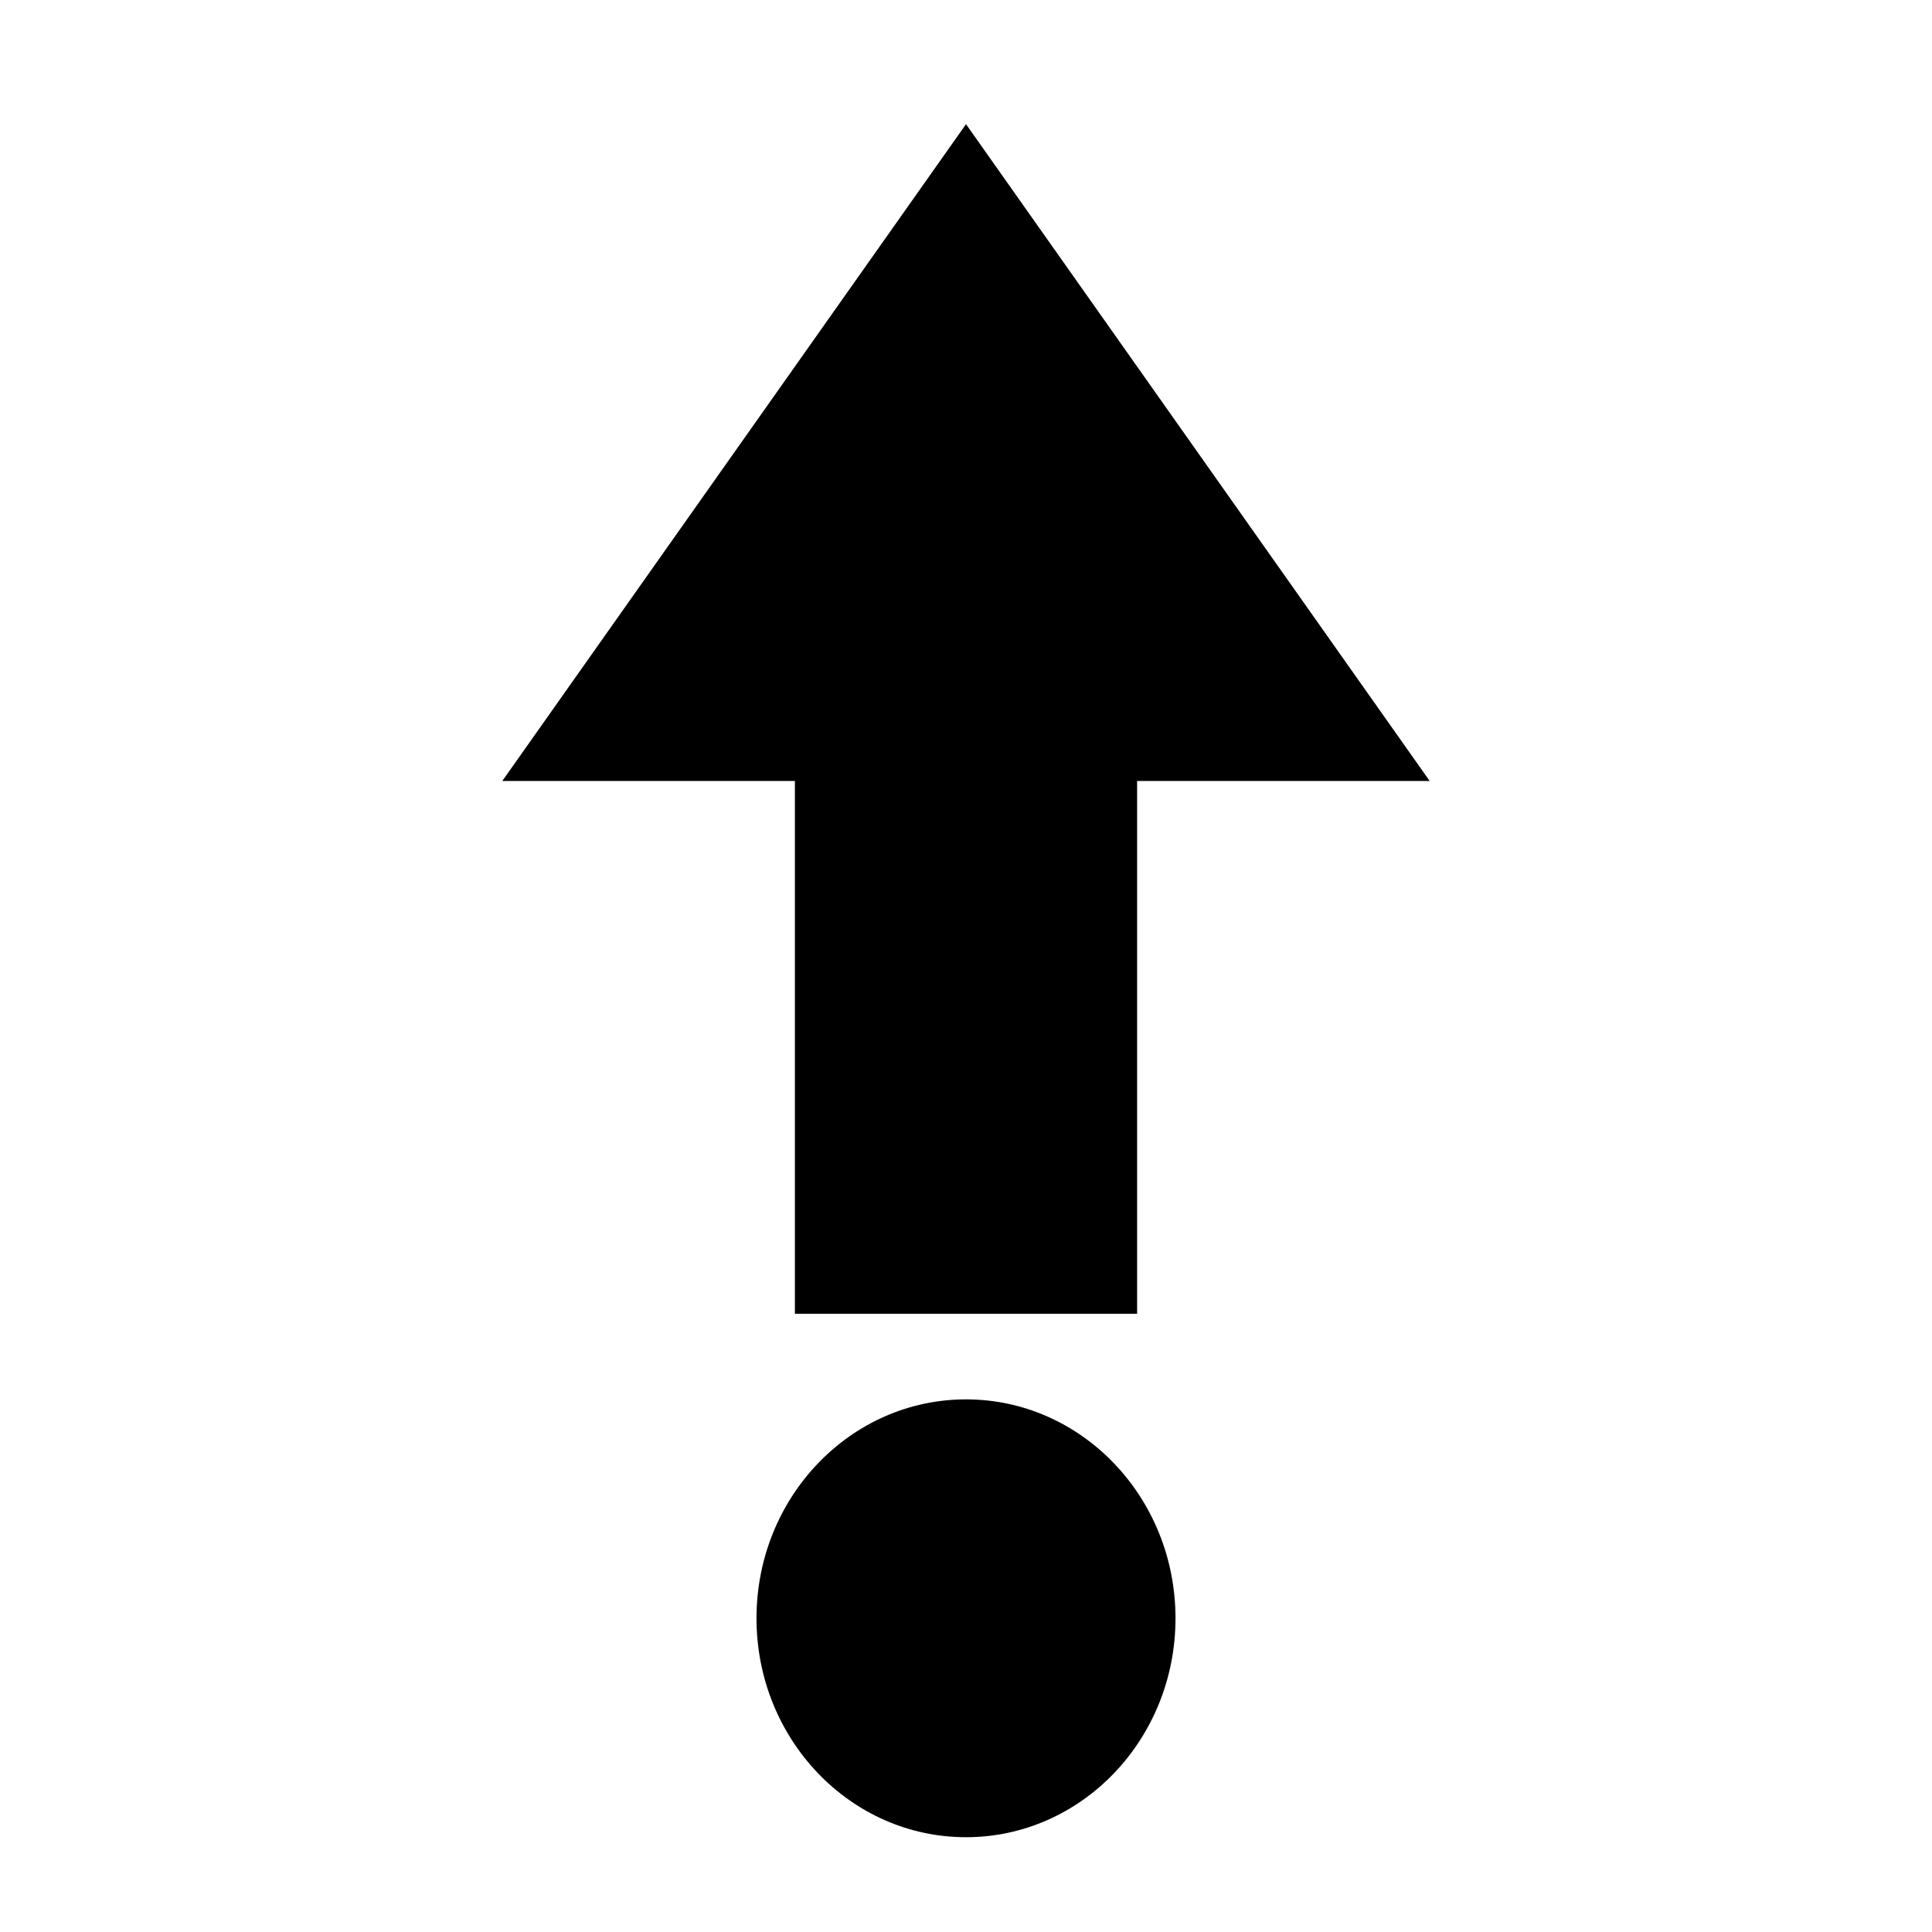
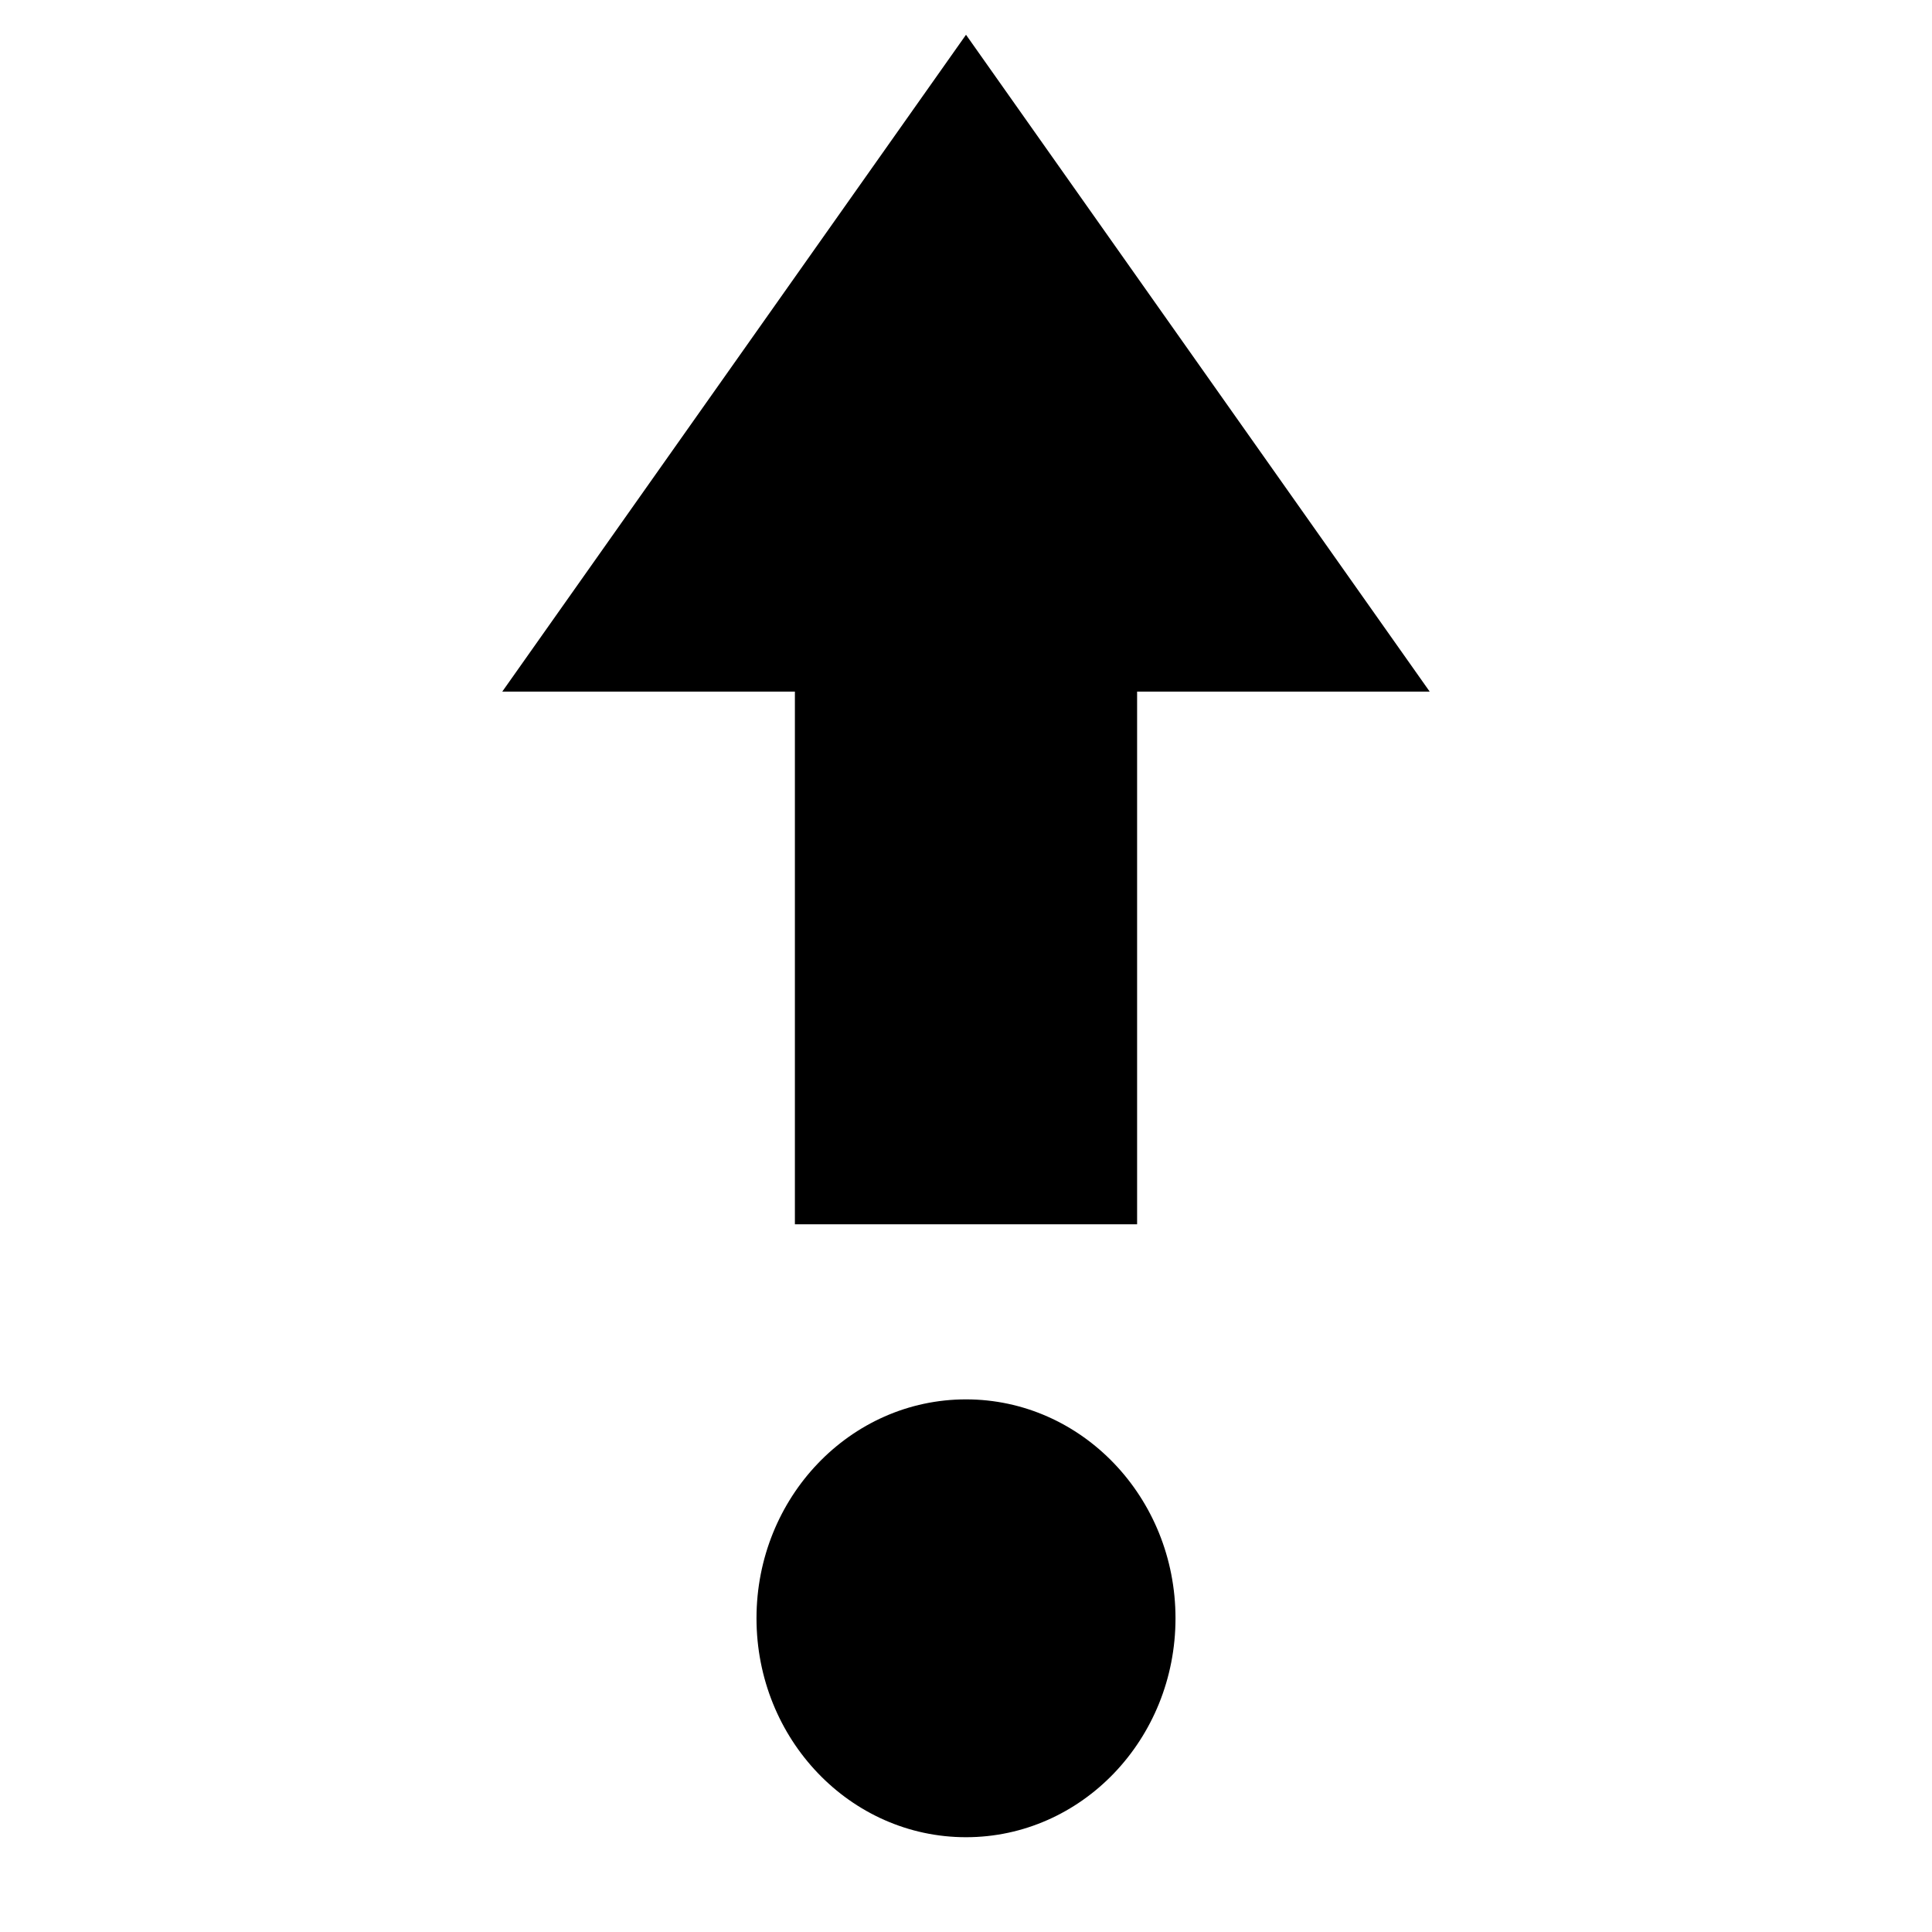
<svg xmlns="http://www.w3.org/2000/svg" width="16" height="16" fill="currentColor" class="bi bi-arrow-up" viewBox="0 0 16 16" version="1.1" id="svg1">
  <defs id="defs1" />
  <ellipse id="path1" cx="8" cy="13.402" style="stroke-width:0.144" rx="1.735" ry="1.813" />
-   <path id="path4" d="m 58.343,55.488 -8.465,-14.661 16.929,-1e-6 z" transform="matrix(0.4536704,0,0,-0.3710176,-18.46842,21.61536)" />
-   <rect style="fill-opacity:1;stroke-width:1.789" id="rect1" width="2.834" height="4.945" x="6.583" y="-10.88" transform="scale(1,-1)" />
+   <path id="path4" d="m 58.343,55.488 -8.465,-14.661 16.929,-1e-6 z" transform="matrix(0.4536704,0,0,-0.3710176,-18.46842,20.8749)" />
+   <rect style="fill-opacity:1;stroke-width:1.789" id="rect1" width="2.834" height="4.945" x="6.583" y="-10.139" transform="scale(1,-1)" />
</svg>
